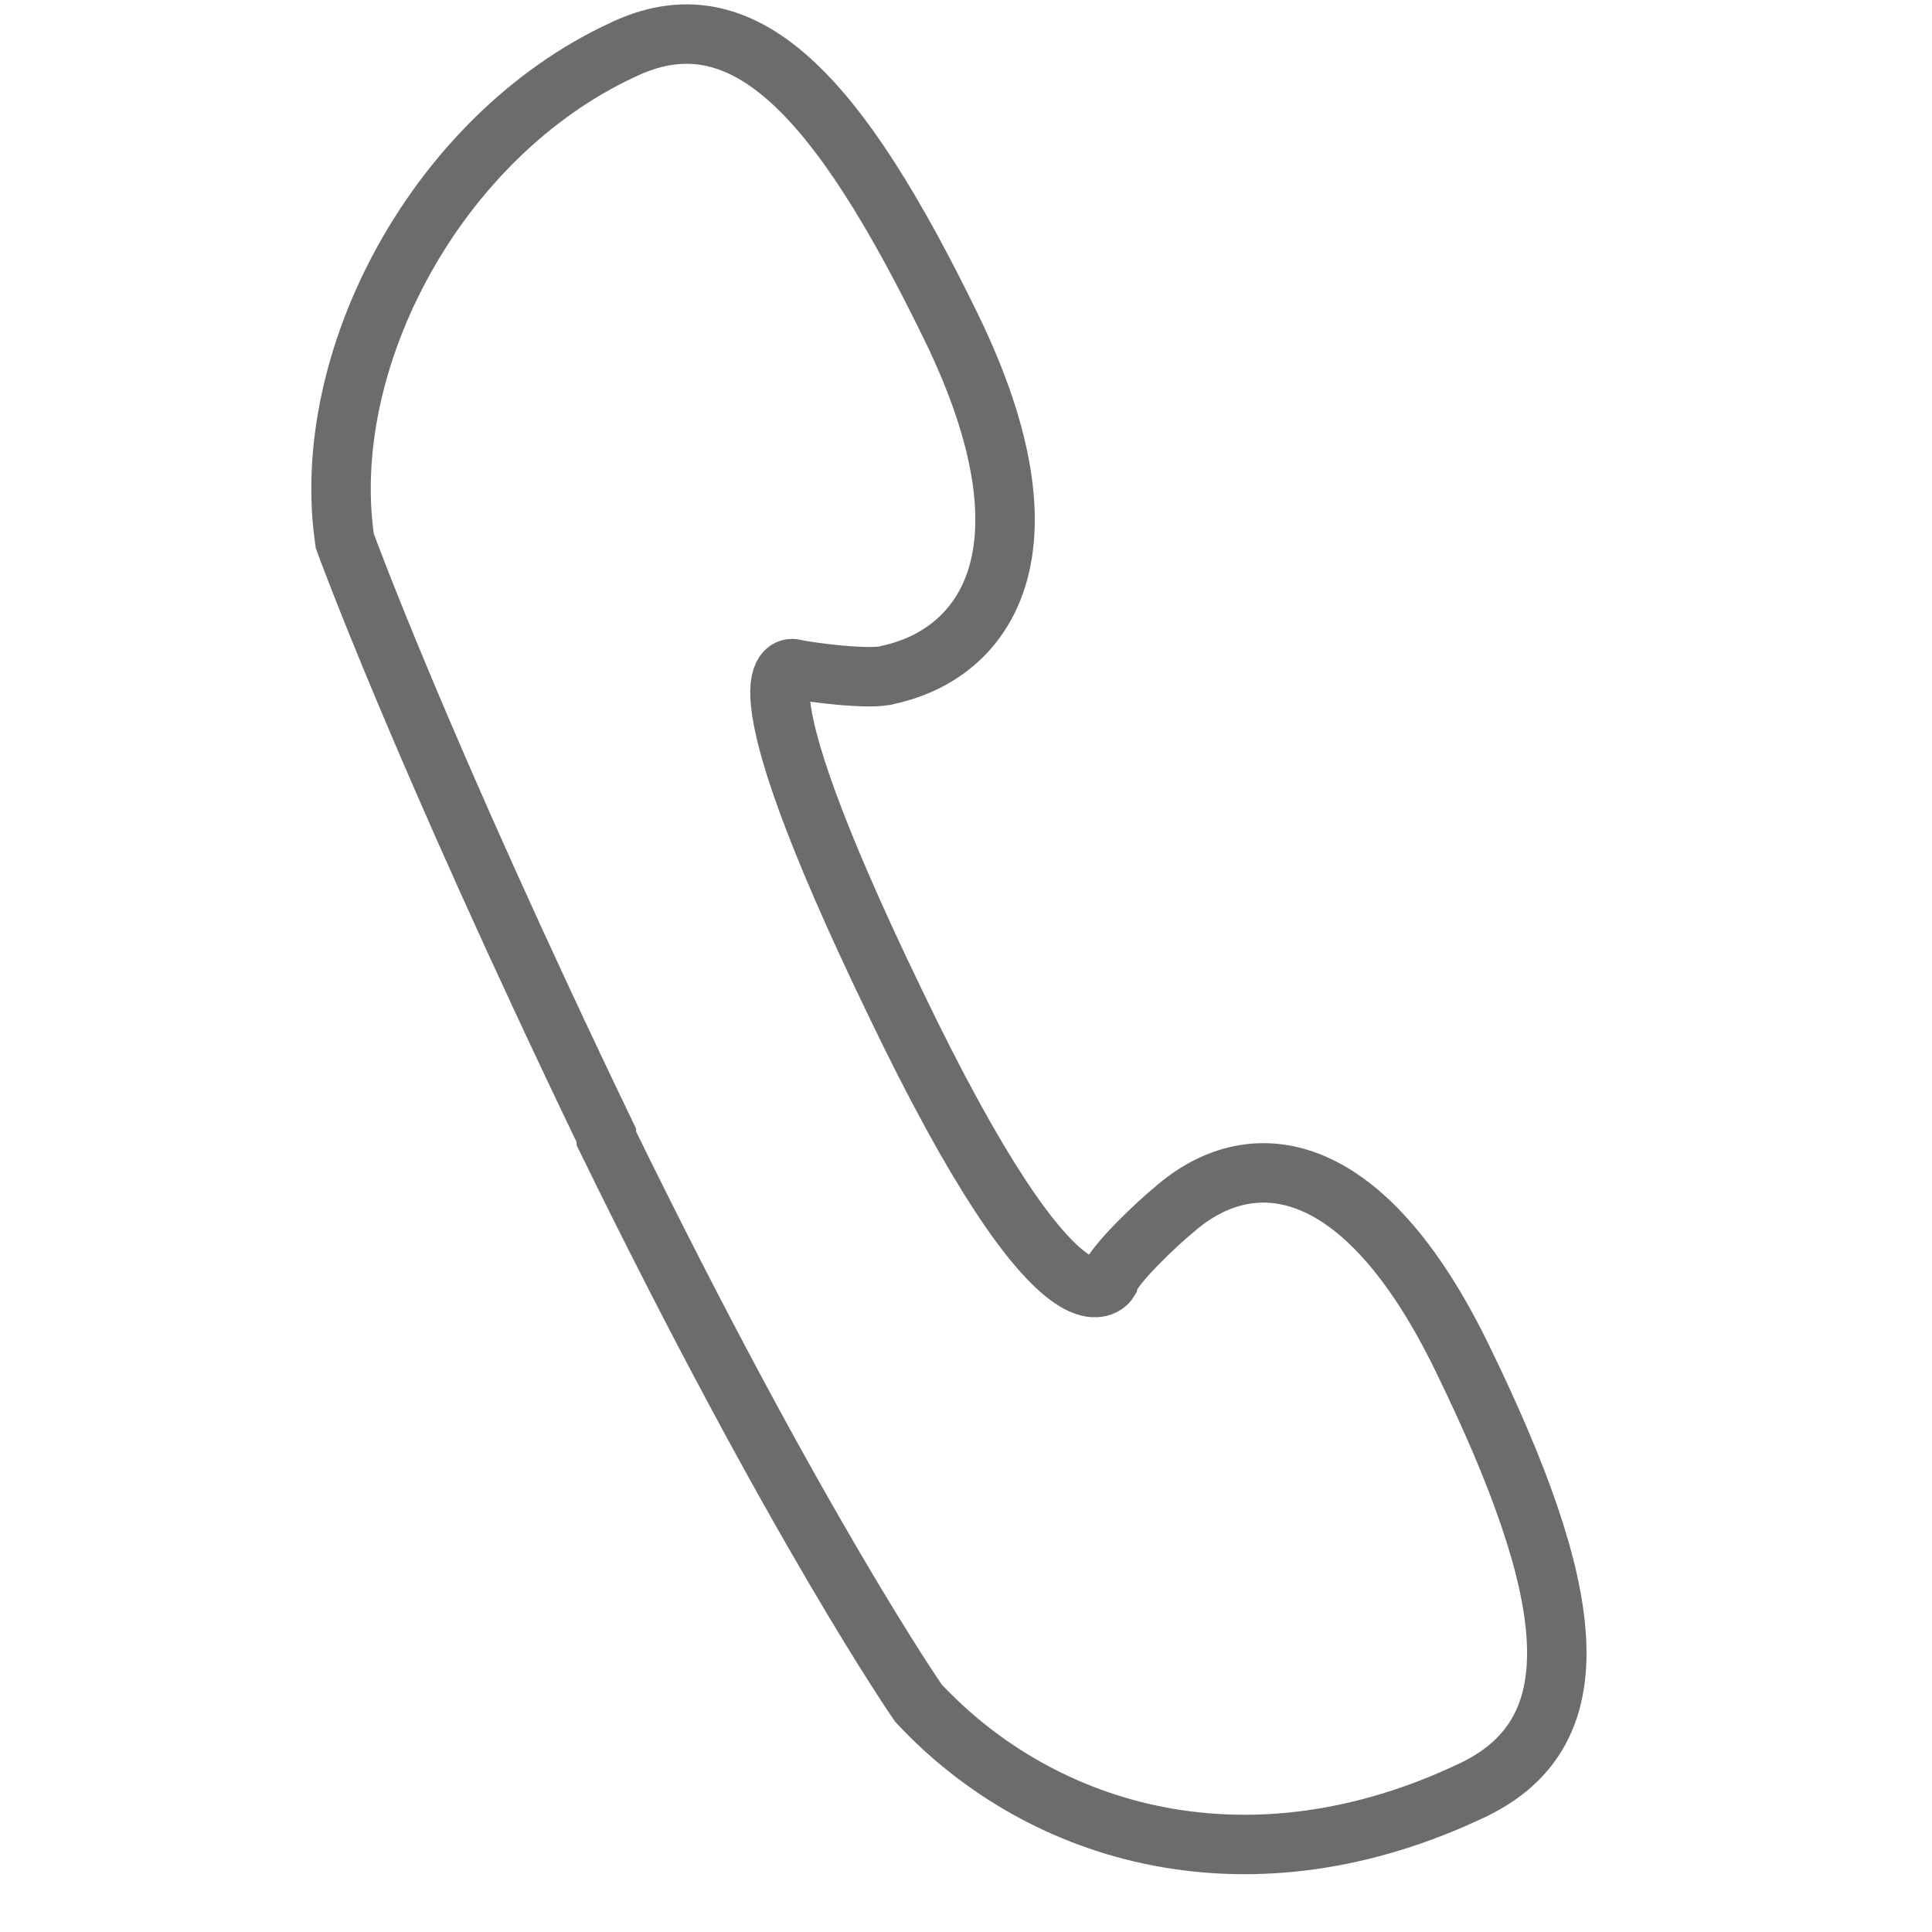
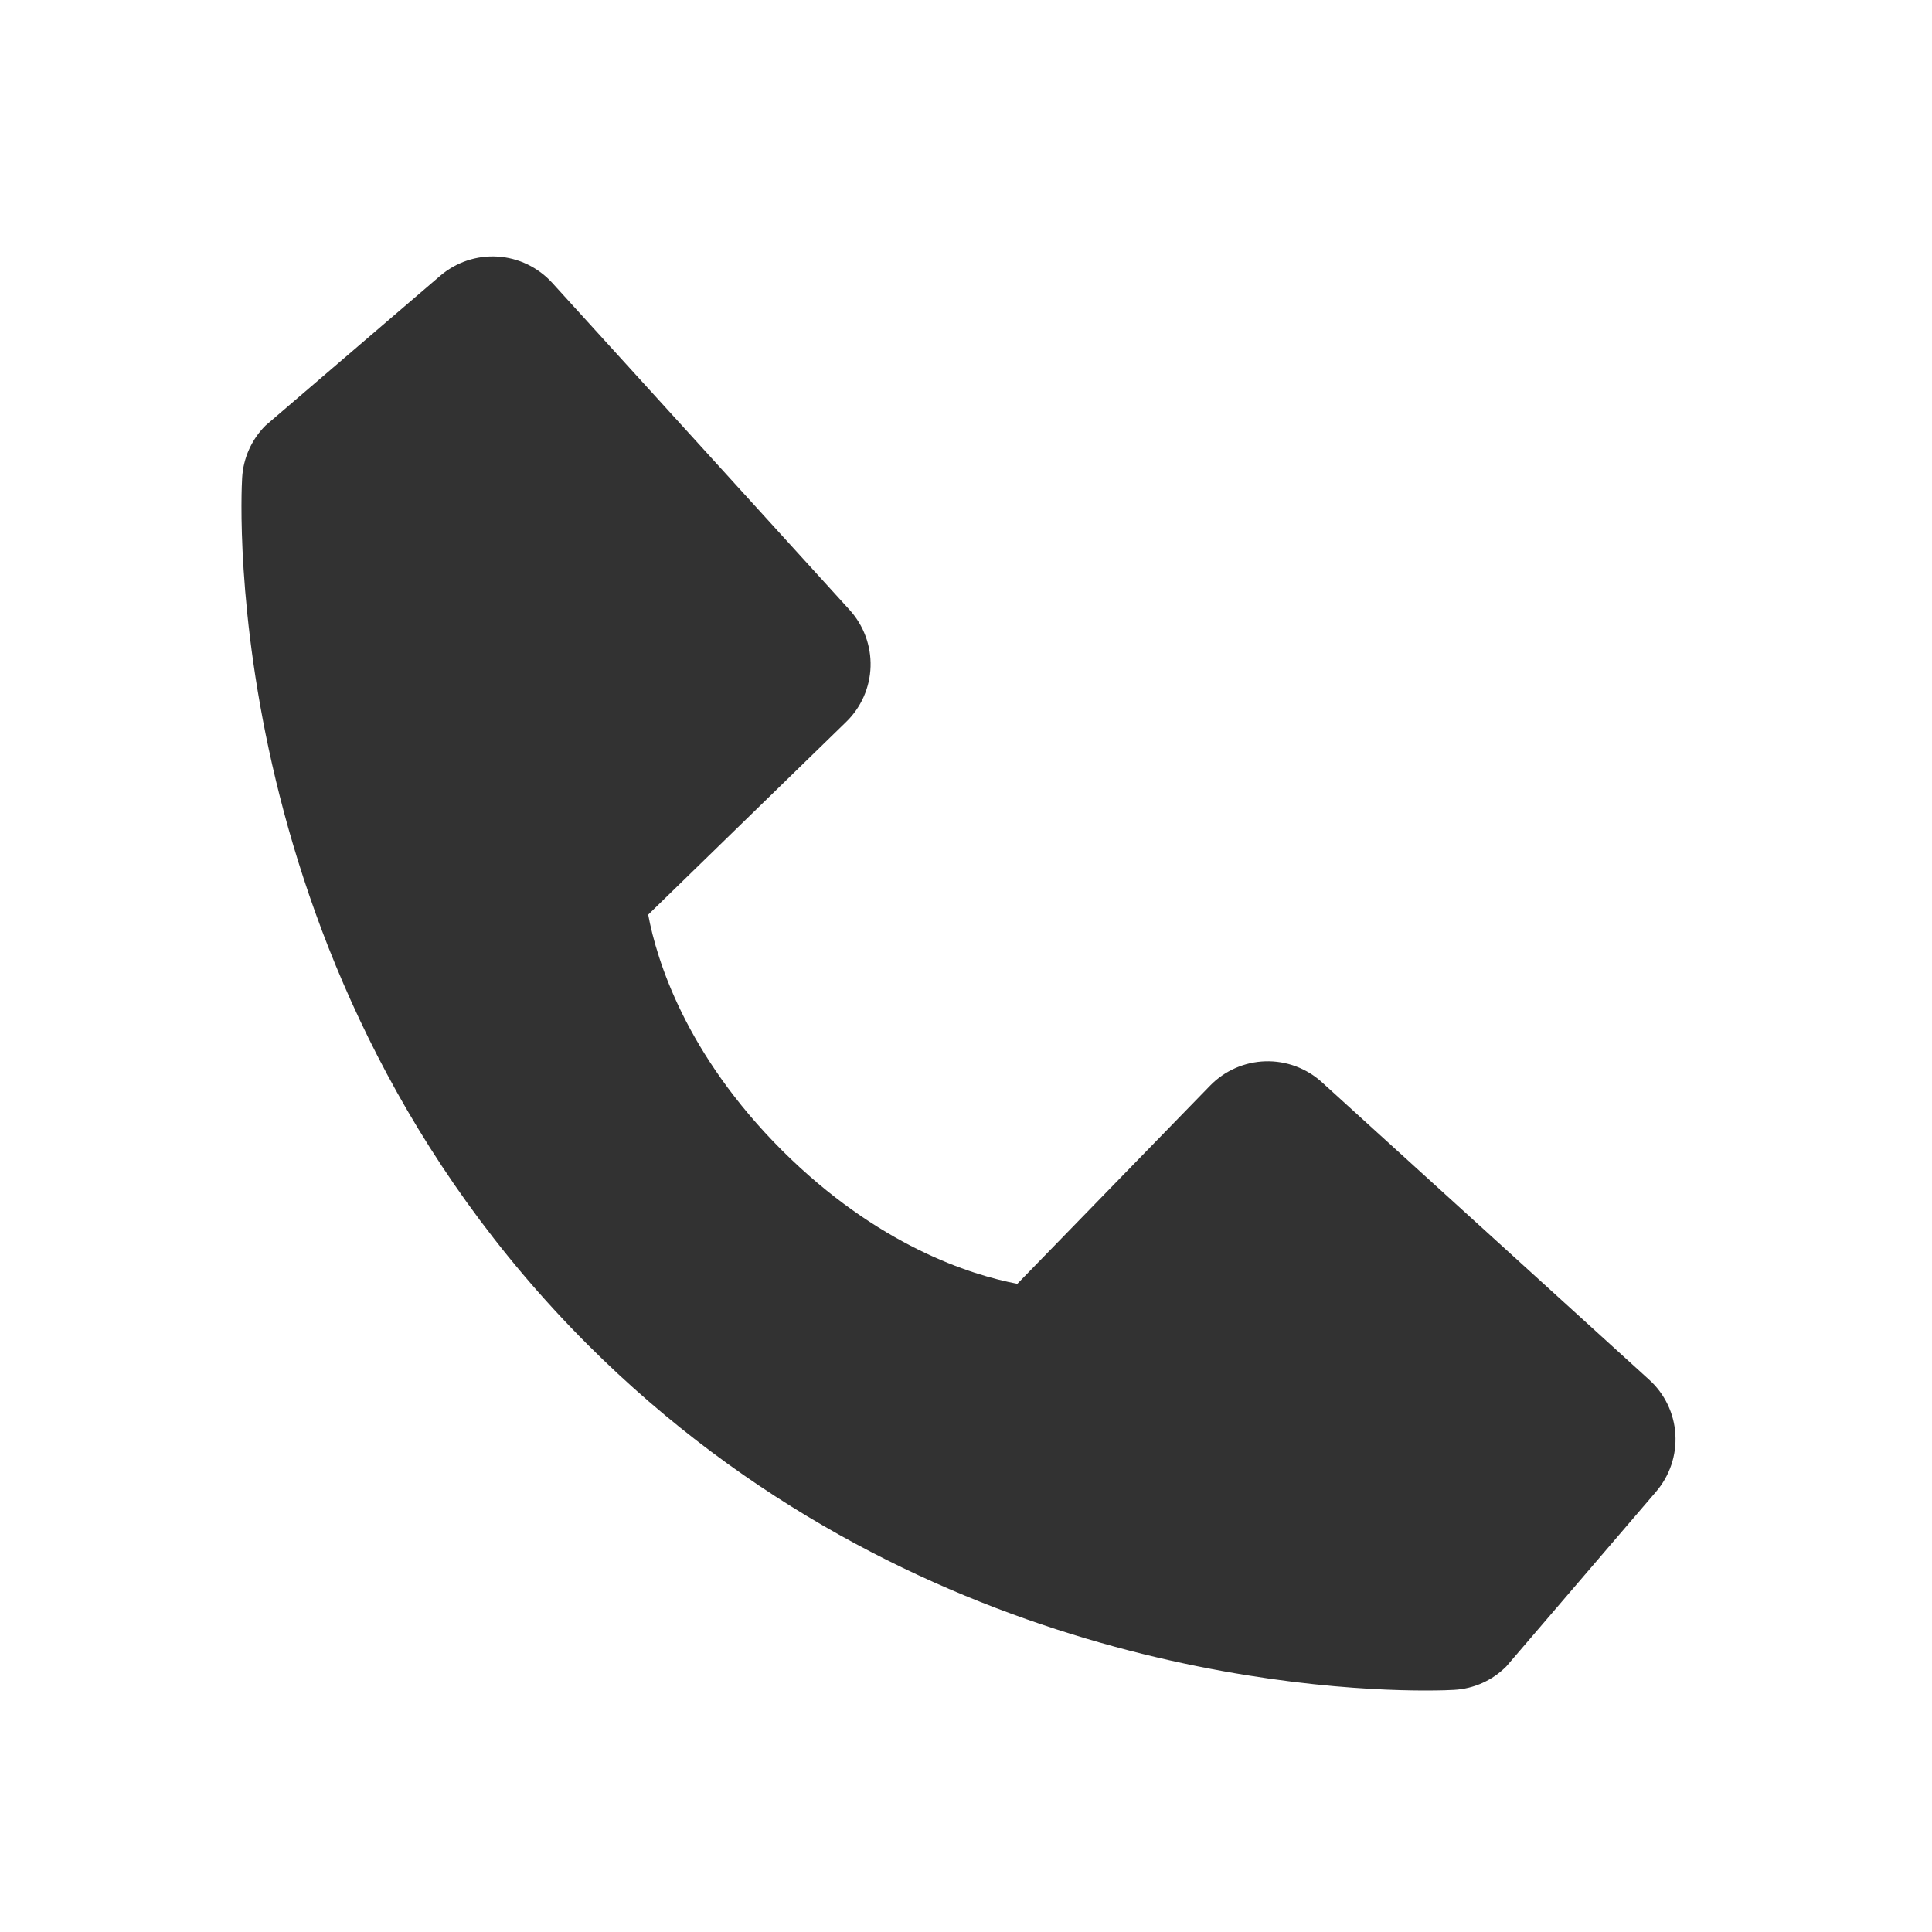
- <svg xmlns="http://www.w3.org/2000/svg" width="16px" height="16px" viewBox="0 0 44 65" version="1.1">
-   <defs />
-   <g id="Page-1" stroke="none" stroke-width="1" fill="none" fill-rule="evenodd">
-     <path d="M1.1,18.2 C1.1,18.2 3.6,25.1 9.9,38.2 C9.9,38.2 9.9,38.2 9.9,38.3 C16.3,51.4 20.4,57.3 20.4,57.3 C24.6,61.8 31.6,63.8 39.1,60.2 C43.2,58.2 42.5,53.5 38.7,45.7 L38.7,45.7 C35.3,38.7 31.5,38.5 29,40.7 C28.5,41.1 26.9,42.6 26.8,43.1 C26.8,43.1 25.3,45.6 19.6,33.7 C13.9,21.9 16.2,22.5 16.2,22.5 C16.6,22.6 18.8,22.9 19.4,22.7 C22.6,22 25.2,18.6 21.5,11 L21.5,11 C17.7,3.2 14.5,-0.3 10.4,1.7 C4.2,4.6 0.2,12.1 1.1,18.2 L1.1,18.2 Z" id="Phone-call" stroke="#6B6C6E" stroke-width="2" />
-   </g>
+ <svg xmlns="http://www.w3.org/2000/svg" width="30" height="30" viewBox="0 0 30 30" fill="none">
+   <path d="M25.609 21.425L20.527 16.805C20.287 16.587 19.972 16.47 19.647 16.48C19.323 16.49 19.015 16.626 18.789 16.859L15.797 19.935C15.078 19.798 13.63 19.346 12.14 17.86C10.65 16.369 10.199 14.918 10.065 14.203L13.139 11.21C13.372 10.984 13.508 10.676 13.518 10.352C13.528 10.027 13.411 9.711 13.193 9.471L8.574 4.391C8.355 4.151 8.051 4.004 7.726 3.984C7.402 3.964 7.082 4.071 6.835 4.283L4.122 6.609C3.906 6.826 3.777 7.114 3.76 7.42C3.741 7.733 3.384 15.135 9.124 20.878C14.131 25.884 20.404 26.25 22.131 26.25C22.384 26.25 22.539 26.243 22.58 26.24C22.886 26.223 23.174 26.093 23.39 25.876L25.715 23.163C25.927 22.916 26.035 22.597 26.015 22.272C25.996 21.948 25.85 21.643 25.609 21.425V21.425Z" fill="#323232" />
</svg>
